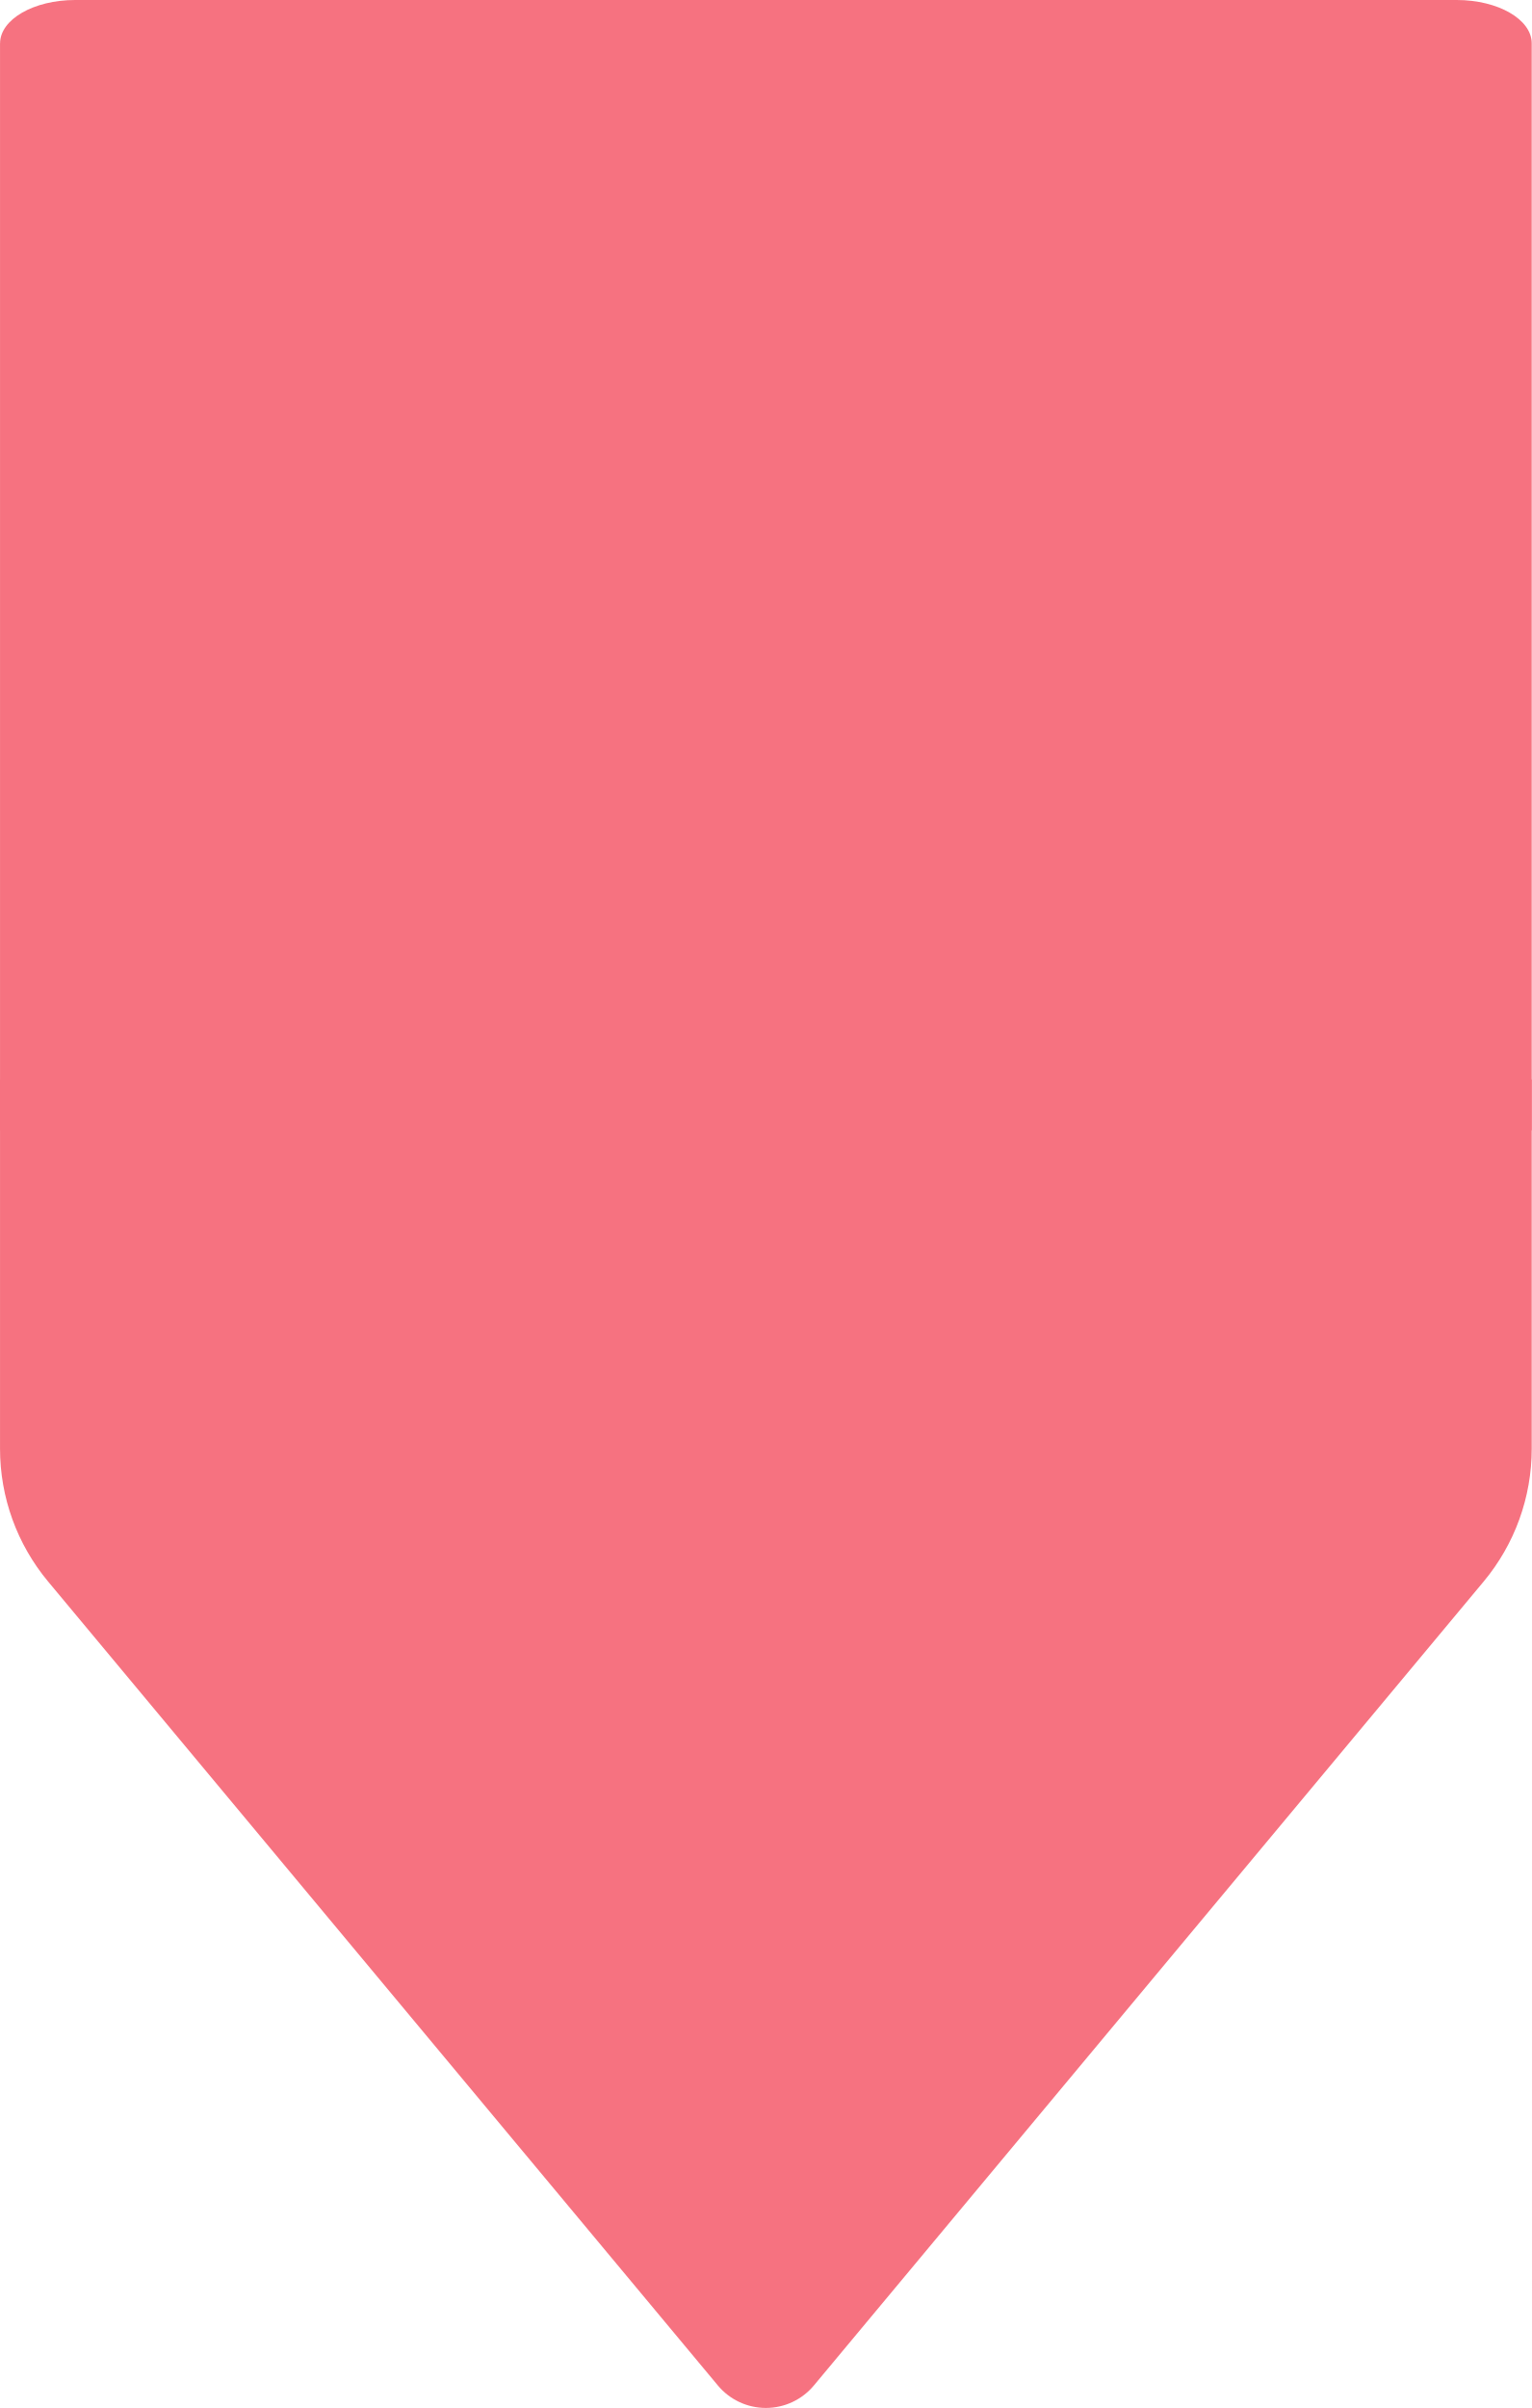
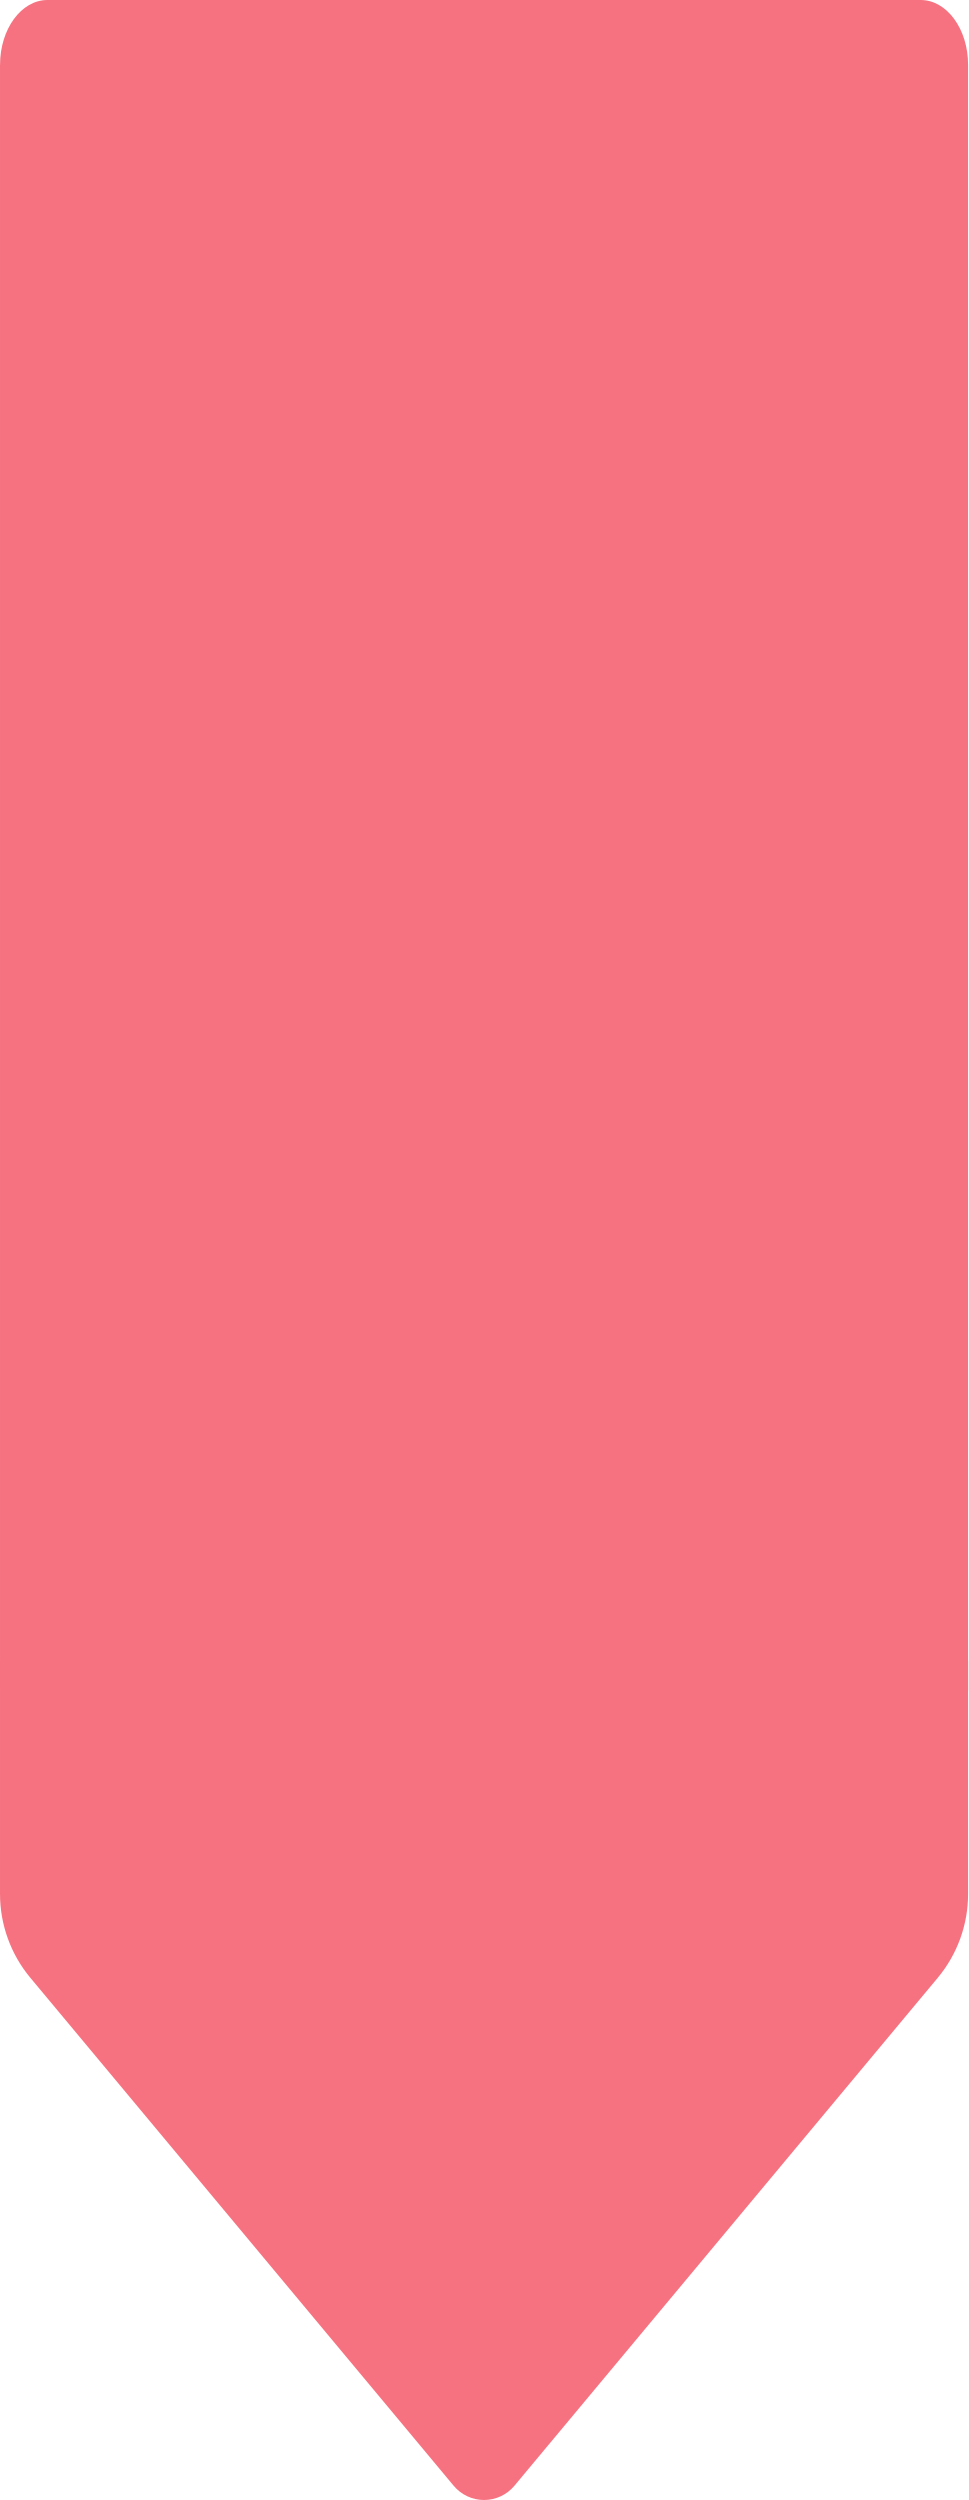
- <svg xmlns="http://www.w3.org/2000/svg" width="18.598mm" height="29.228mm" version="1.1" viewBox="0 0 18.598 29.228" id="svg6">
+ <svg xmlns="http://www.w3.org/2000/svg" width="18.598mm" height="48.026mm" version="1.1" viewBox="0 0 18.598 48.026" id="svg6">
  <defs id="defs10">
    <clipPath clipPathUnits="userSpaceOnUse" id="clipPath873-2">
      <rect style="font-variation-settings:normal;opacity:1;vector-effect:none;fill:#0000ff;fill-opacity:1;fill-rule:evenodd;stroke-width:0.213;stroke-linecap:butt;stroke-linejoin:miter;stroke-miterlimit:4;stroke-dasharray:none;stroke-dashoffset:0;stroke-opacity:1;stop-color:#000000;stop-opacity:1" id="rect875-1" width="25.787" height="16.234" x="-3.714" y="50.398" />
    </clipPath>
    <clipPath clipPathUnits="userSpaceOnUse" id="clipPath973">
      <rect style="font-variation-settings:normal;opacity:1;vector-effect:none;fill:#0000ff;fill-opacity:1;fill-rule:evenodd;stroke-width:0.252;stroke-linecap:butt;stroke-linejoin:miter;stroke-miterlimit:4;stroke-dasharray:none;stroke-dashoffset:0;stroke-opacity:1;stop-color:#000000;stop-opacity:1" id="rect975" width="21.849" height="26.955" x="-1.307" y="-3.205" />
    </clipPath>
  </defs>
-   <g id="g849" clip-path="url(#clipPath973)" transform="matrix(1,0,0,0.5776715,-1.7206e-4,0)">
+   <g id="g849" clip-path="url(#clipPath973)" transform="matrix(1,0,0,1.367351,-1.7206e-4,0)">
    <g id="g836">
      <path d="m 4.9206e-4,0.911 v 53.97 a 2.517,2.517 0 0 0 0.583,1.611 l 8.132,9.758 a 0.759,0.759 0 0 0 1.167,0 l 8.132,-9.758 a 2.517,2.517 0 0 0 0.583,-1.611 v -53.97 A 0.911,0.911 0 0 0 17.687,0 H 0.912 a 0.911,0.911 0 0 0 -0.911,0.911 z" fill="#f67280" fill-rule="evenodd" stop-color="#000000" stroke-width="0.098" style="font-variation-settings:normal" id="path4" />
    </g>
  </g>
-   <g id="g849-4" clip-path="url(#clipPath873-2)" transform="translate(-1.7206e-4,-37.29624)">
+   <g id="g849-4" clip-path="url(#clipPath873-2)" transform="translate(-1.7206e-4,-18.49768)">
    <g id="g836-6">
      <path d="m 4.9206e-4,0.911 v 53.97 a 2.517,2.517 0 0 0 0.583,1.611 l 8.132,9.758 a 0.759,0.759 0 0 0 1.167,0 l 8.132,-9.758 a 2.517,2.517 0 0 0 0.583,-1.611 v -53.97 A 0.911,0.911 0 0 0 17.687,0 H 0.912 a 0.911,0.911 0 0 0 -0.911,0.911 z" fill="#f67280" fill-rule="evenodd" stop-color="#000000" stroke-width="0.098" style="font-variation-settings:normal" id="path4-2" />
    </g>
  </g>
</svg>
